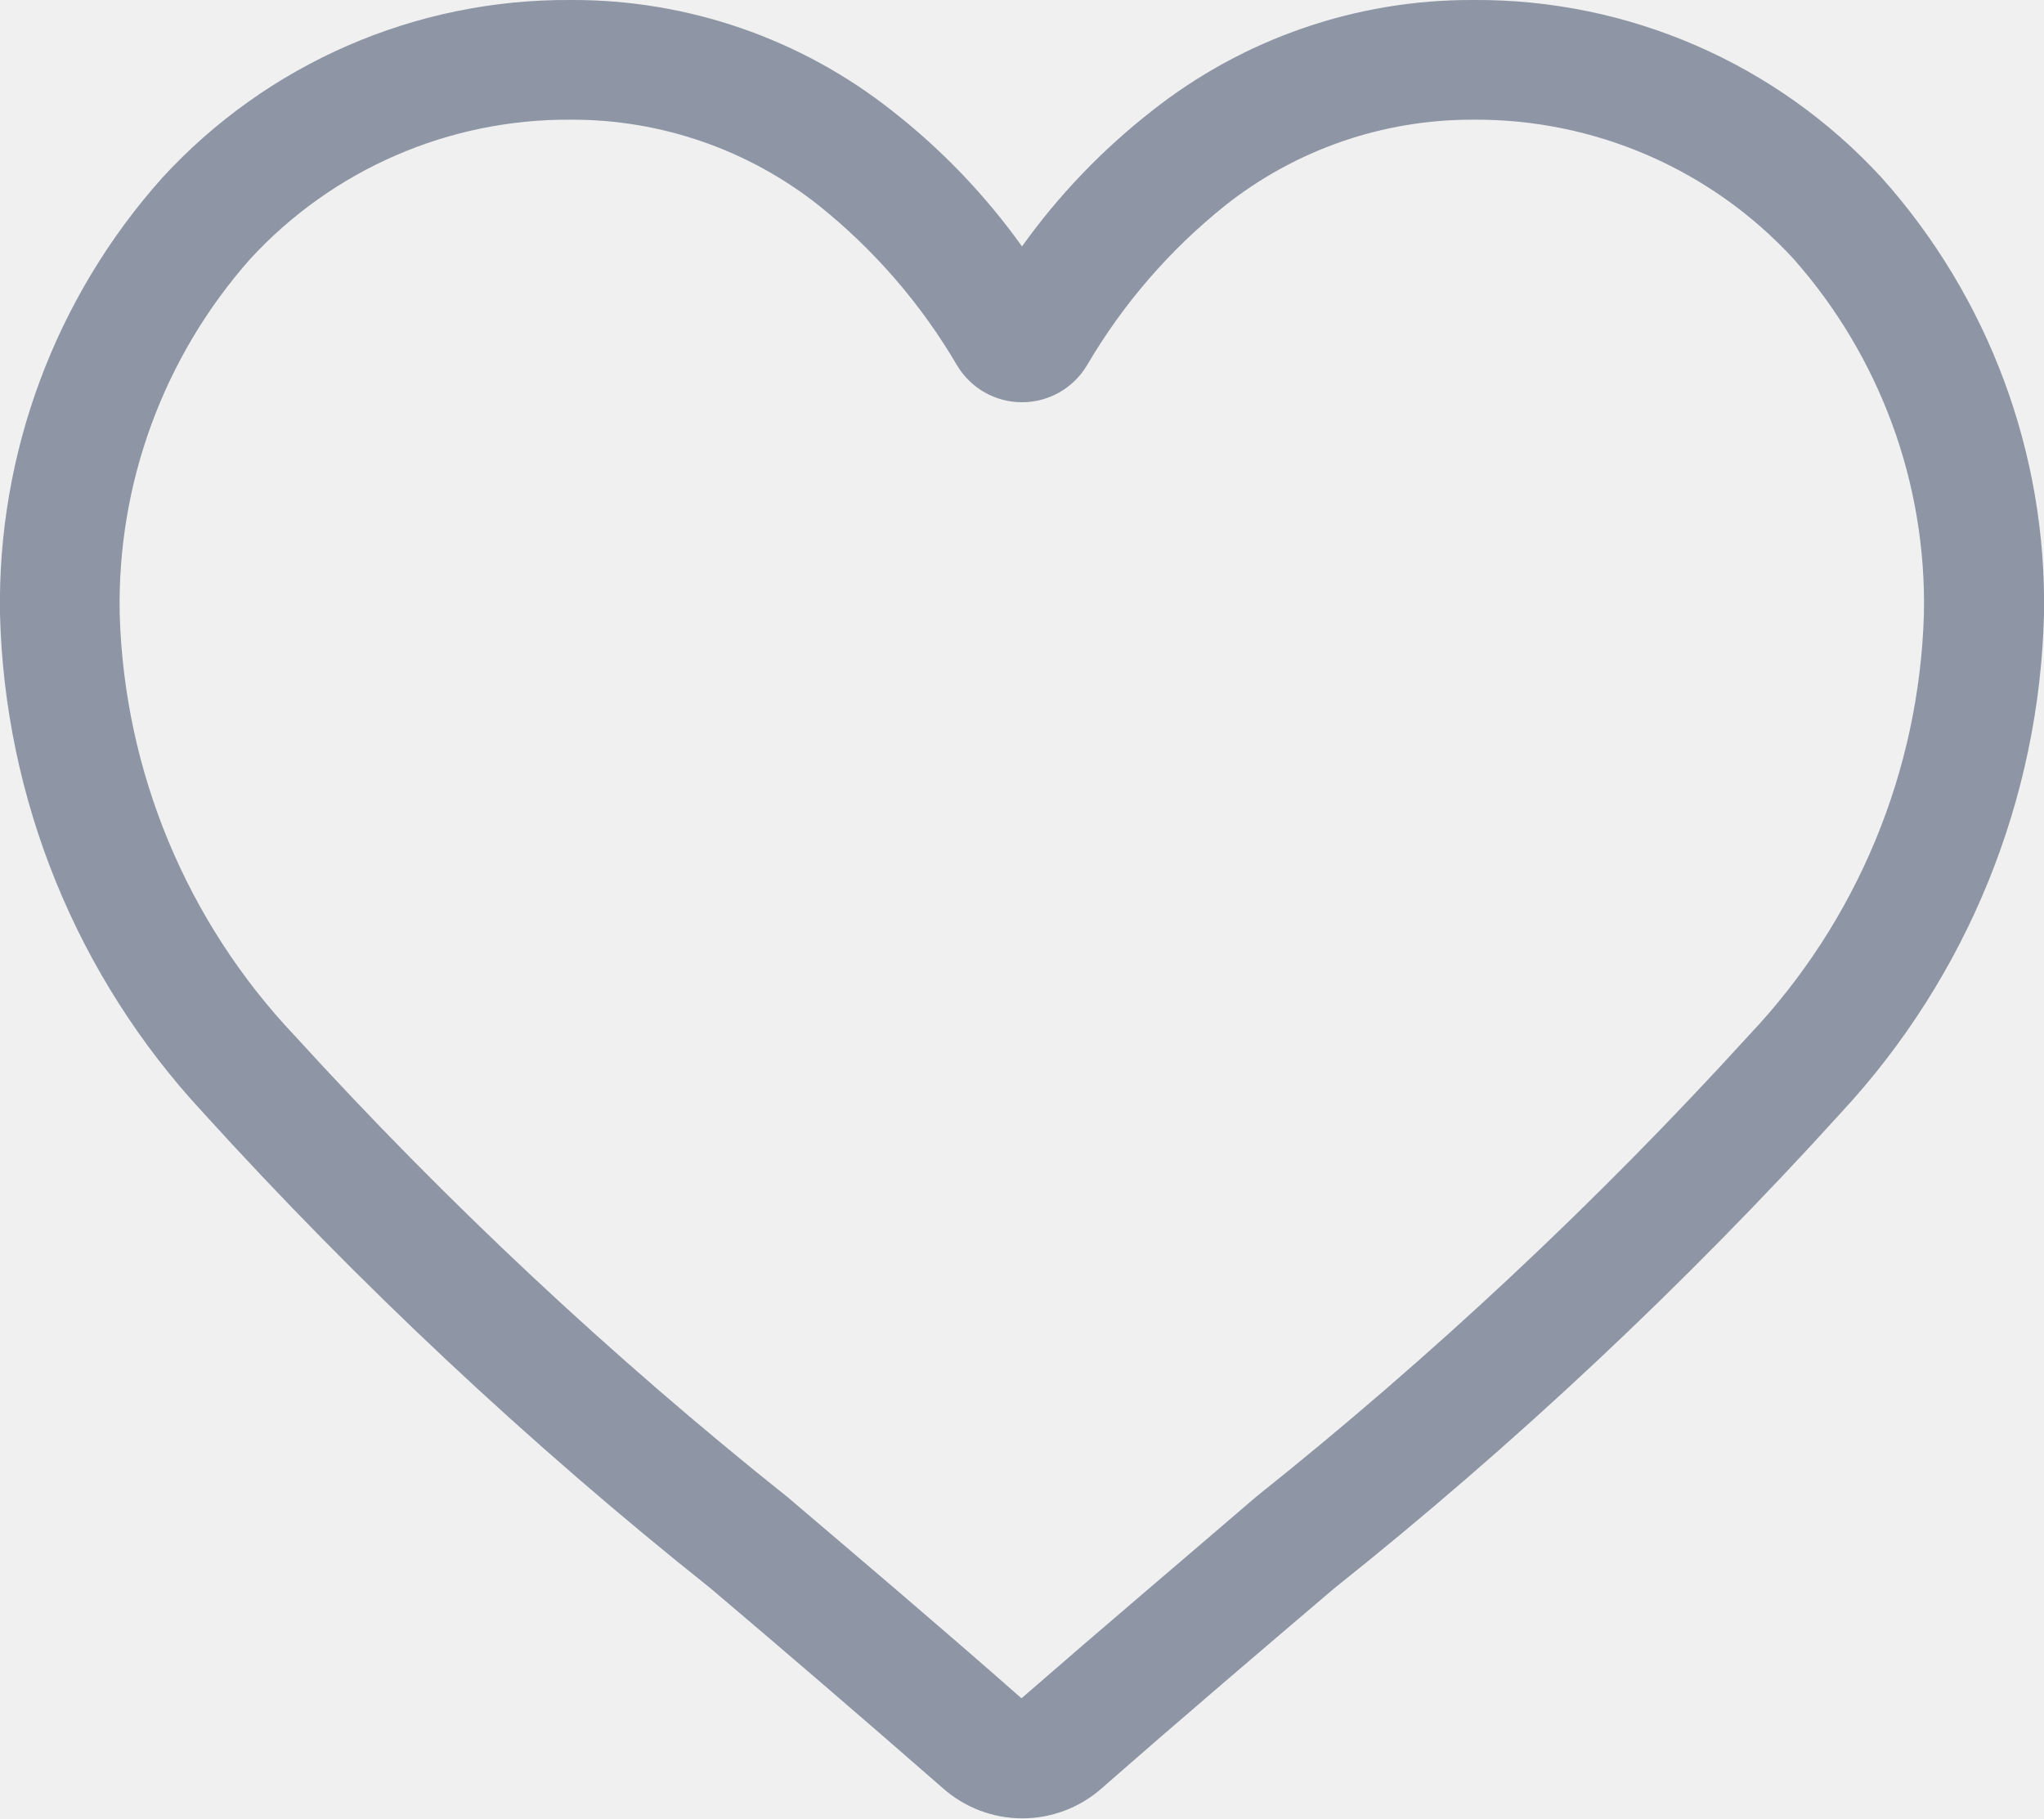
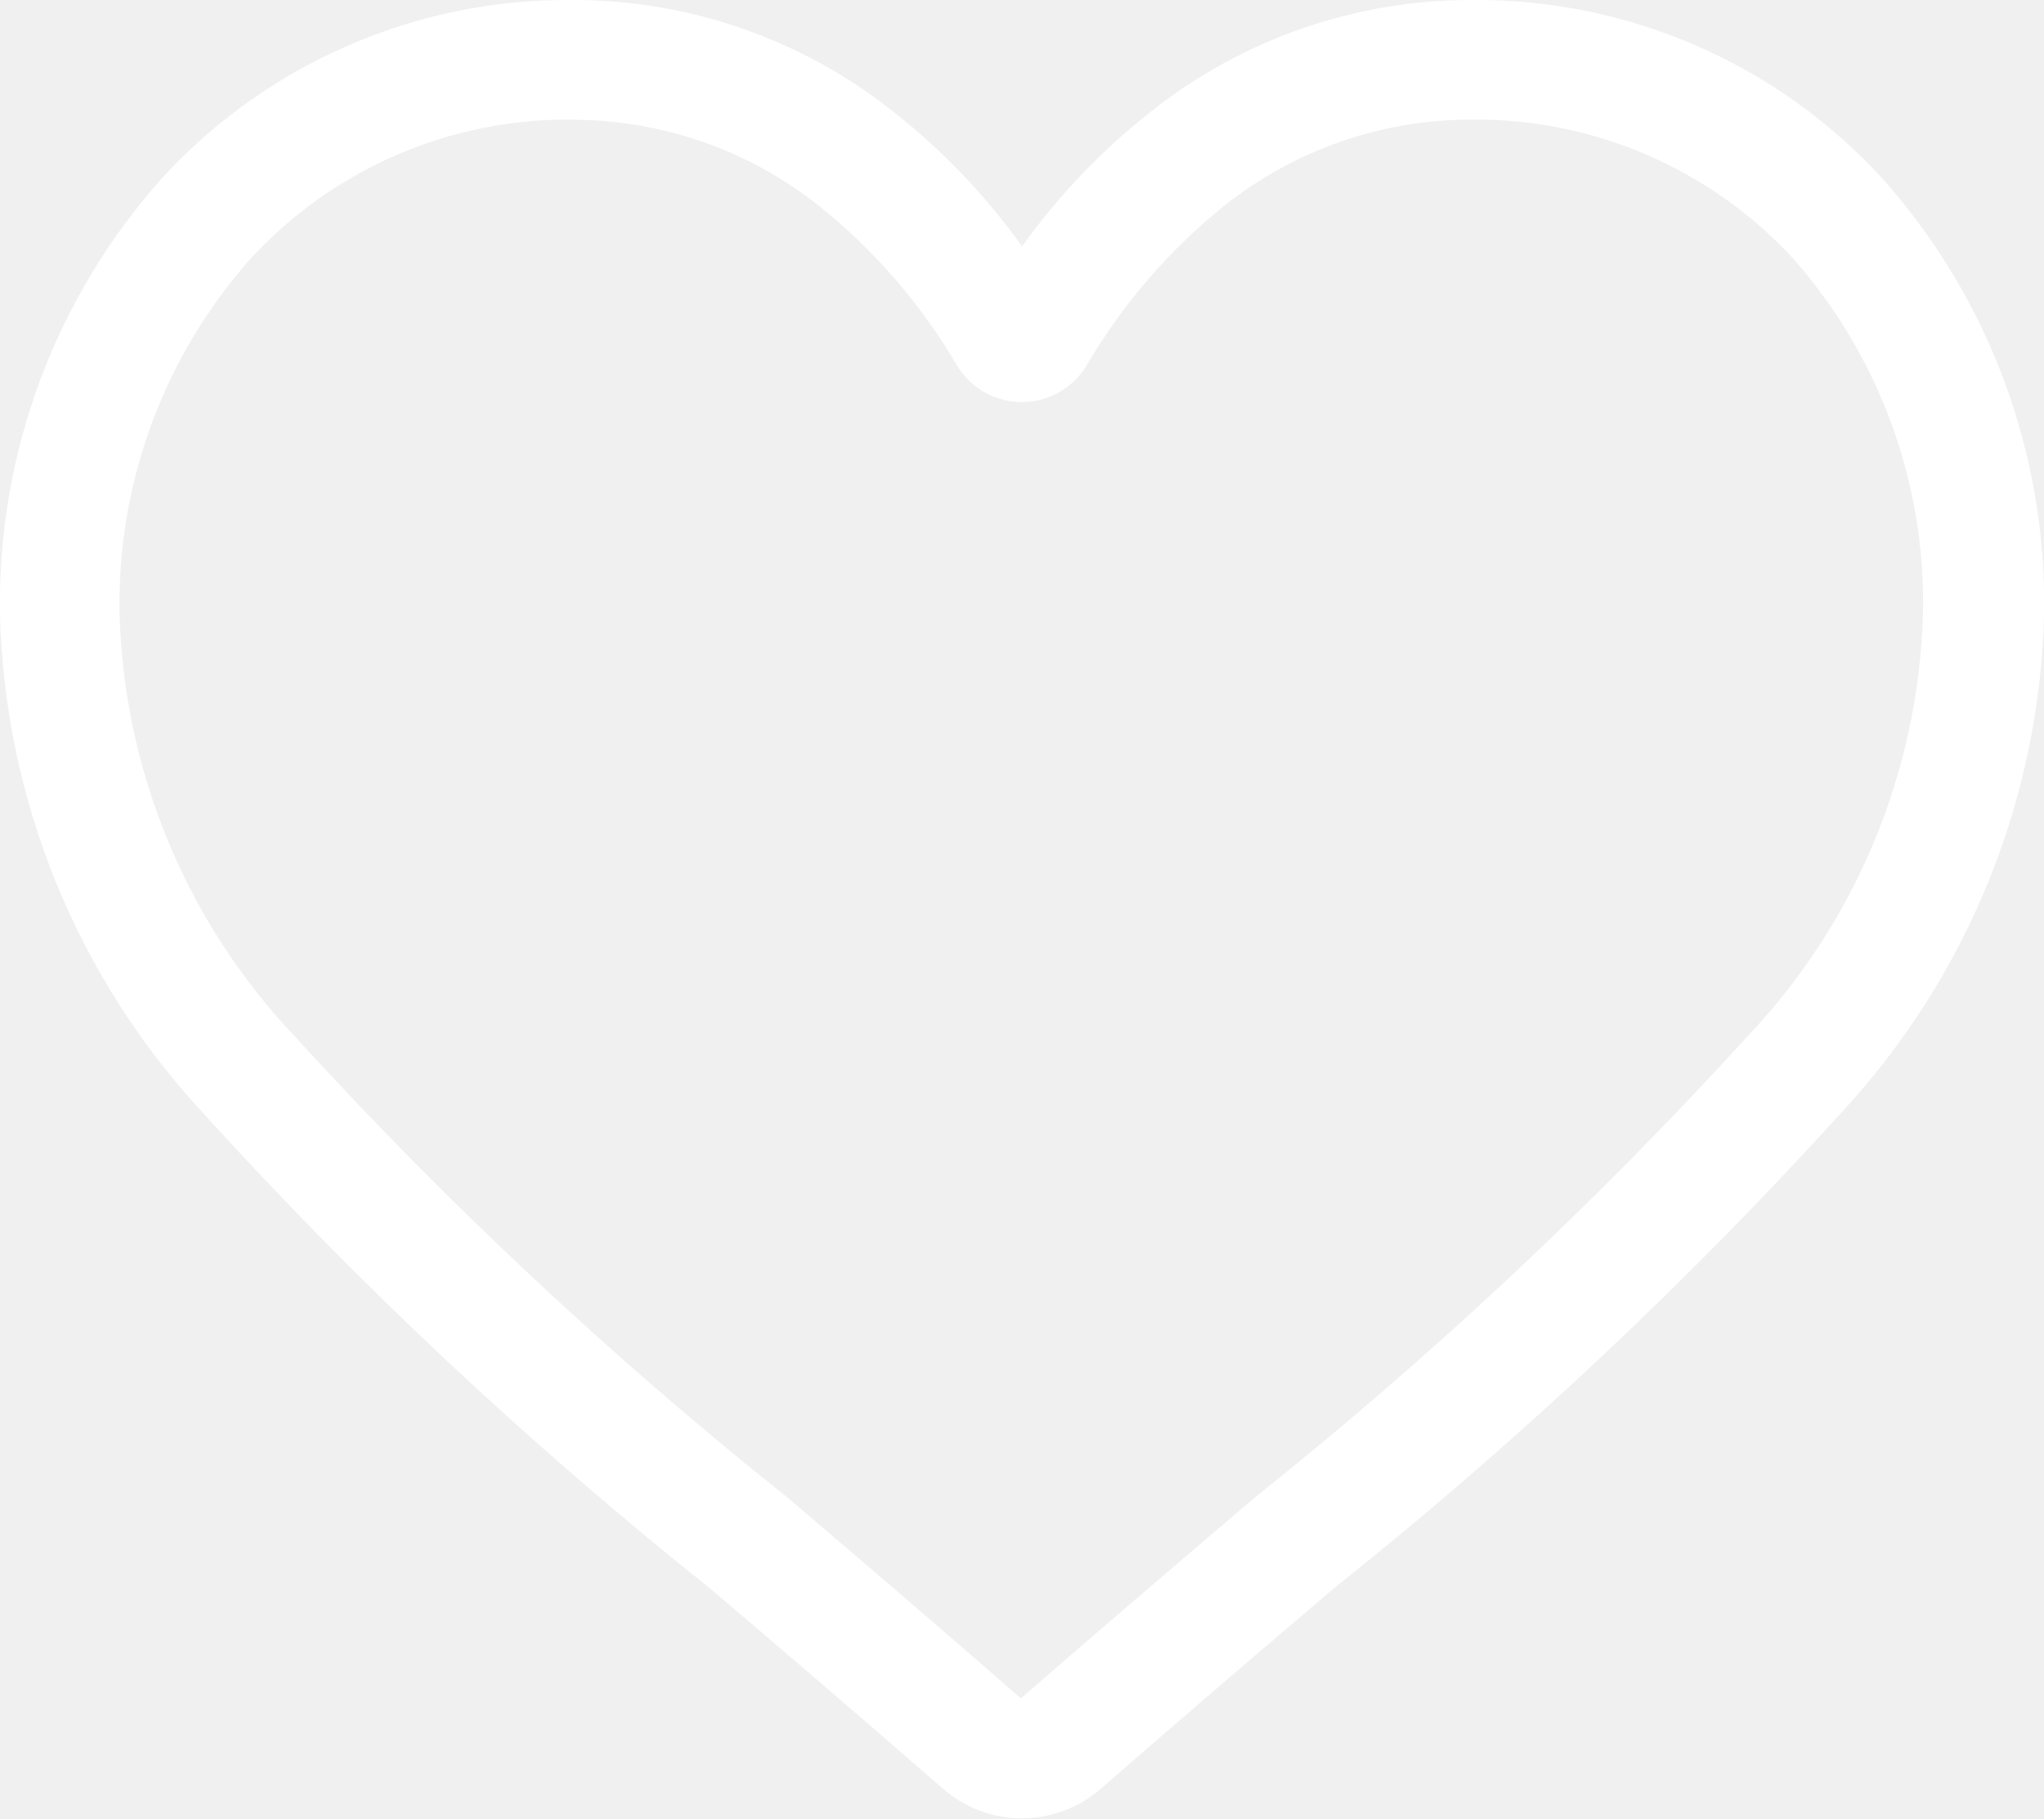
- <svg xmlns="http://www.w3.org/2000/svg" width="16" height="14.235" viewBox="0 0 16 14.235">
-   <path id="heart" d="M8,14.235A.938.938,0,0,1,7.382,14c-.646-.565-1.27-1.1-1.819-1.565l0,0A33.836,33.836,0,0,1,1.587,8.707,5.955,5.955,0,0,1,0,4.809,5,5,0,0,1,1.269,1.393,4.3,4.3,0,0,1,4.47,0,4.025,4.025,0,0,1,6.984.868,5.143,5.143,0,0,1,8,1.929,5.144,5.144,0,0,1,9.017.868,4.025,4.025,0,0,1,11.531,0a4.3,4.3,0,0,1,3.2,1.393A5,5,0,0,1,16,4.809a5.955,5.955,0,0,1-1.587,3.9,33.832,33.832,0,0,1-3.972,3.728c-.551.469-1.175,1-1.823,1.568A.939.939,0,0,1,8,14.235ZM4.47.937A3.376,3.376,0,0,0,1.958,2.028,4.068,4.068,0,0,0,.937,4.809a5.011,5.011,0,0,0,1.371,3.3,33.3,33.3,0,0,0,3.859,3.613l0,0c.552.47,1.178,1,1.829,1.573.655-.57,1.282-1.1,1.835-1.576a33.305,33.305,0,0,0,3.858-3.613,5.011,5.011,0,0,0,1.371-3.3,4.068,4.068,0,0,0-1.021-2.78A3.375,3.375,0,0,0,11.531.937a3.108,3.108,0,0,0-1.941.672A4.548,4.548,0,0,0,8.508,2.861a.592.592,0,0,1-1.016,0A4.544,4.544,0,0,0,6.41,1.609,3.108,3.108,0,0,0,4.47.937Zm0,0" transform="translate(0 0)" fill="#8e95a4" />
+ <svg xmlns="http://www.w3.org/2000/svg" width="22.222" height="19.771" viewBox="0 0 22.222 19.771">
+   <defs>
+     <style>.a{fill:#fff;}</style>
+   </defs>
+   <path class="a" d="M11.111,19.771a1.3,1.3,0,0,1-.859-.323c-.9-.785-1.763-1.523-2.527-2.173l0,0A46.994,46.994,0,0,1,2.2,12.093,8.271,8.271,0,0,1,0,6.679,6.946,6.946,0,0,1,1.763,1.935,5.976,5.976,0,0,1,6.208,0,5.59,5.59,0,0,1,9.7,1.205a7.144,7.144,0,0,1,1.412,1.474,7.144,7.144,0,0,1,1.412-1.474A5.59,5.59,0,0,1,16.015,0,5.976,5.976,0,0,1,20.46,1.935a6.945,6.945,0,0,1,1.763,4.744,8.27,8.27,0,0,1-2.2,5.414A46.989,46.989,0,0,1,14.5,17.271c-.765.652-1.632,1.391-2.532,2.177a1.3,1.3,0,0,1-.859.322ZM6.208,1.3A4.688,4.688,0,0,0,2.72,2.817,5.65,5.65,0,0,0,1.3,6.679a6.959,6.959,0,0,0,1.9,4.584,46.245,46.245,0,0,0,5.359,5.018l0,0c.767.653,1.635,1.394,2.54,2.185.91-.792,1.78-1.534,2.548-2.188a46.257,46.257,0,0,0,5.359-5.018,6.96,6.96,0,0,0,1.9-4.584A5.65,5.65,0,0,0,19.5,2.817,4.688,4.688,0,0,0,16.015,1.3a4.317,4.317,0,0,0-2.7.933,6.317,6.317,0,0,0-1.5,1.738.822.822,0,0,1-1.412,0A6.311,6.311,0,0,0,8.9,2.235a4.317,4.317,0,0,0-2.7-.933Zm0,0" transform="translate(0 0)" />
</svg>
